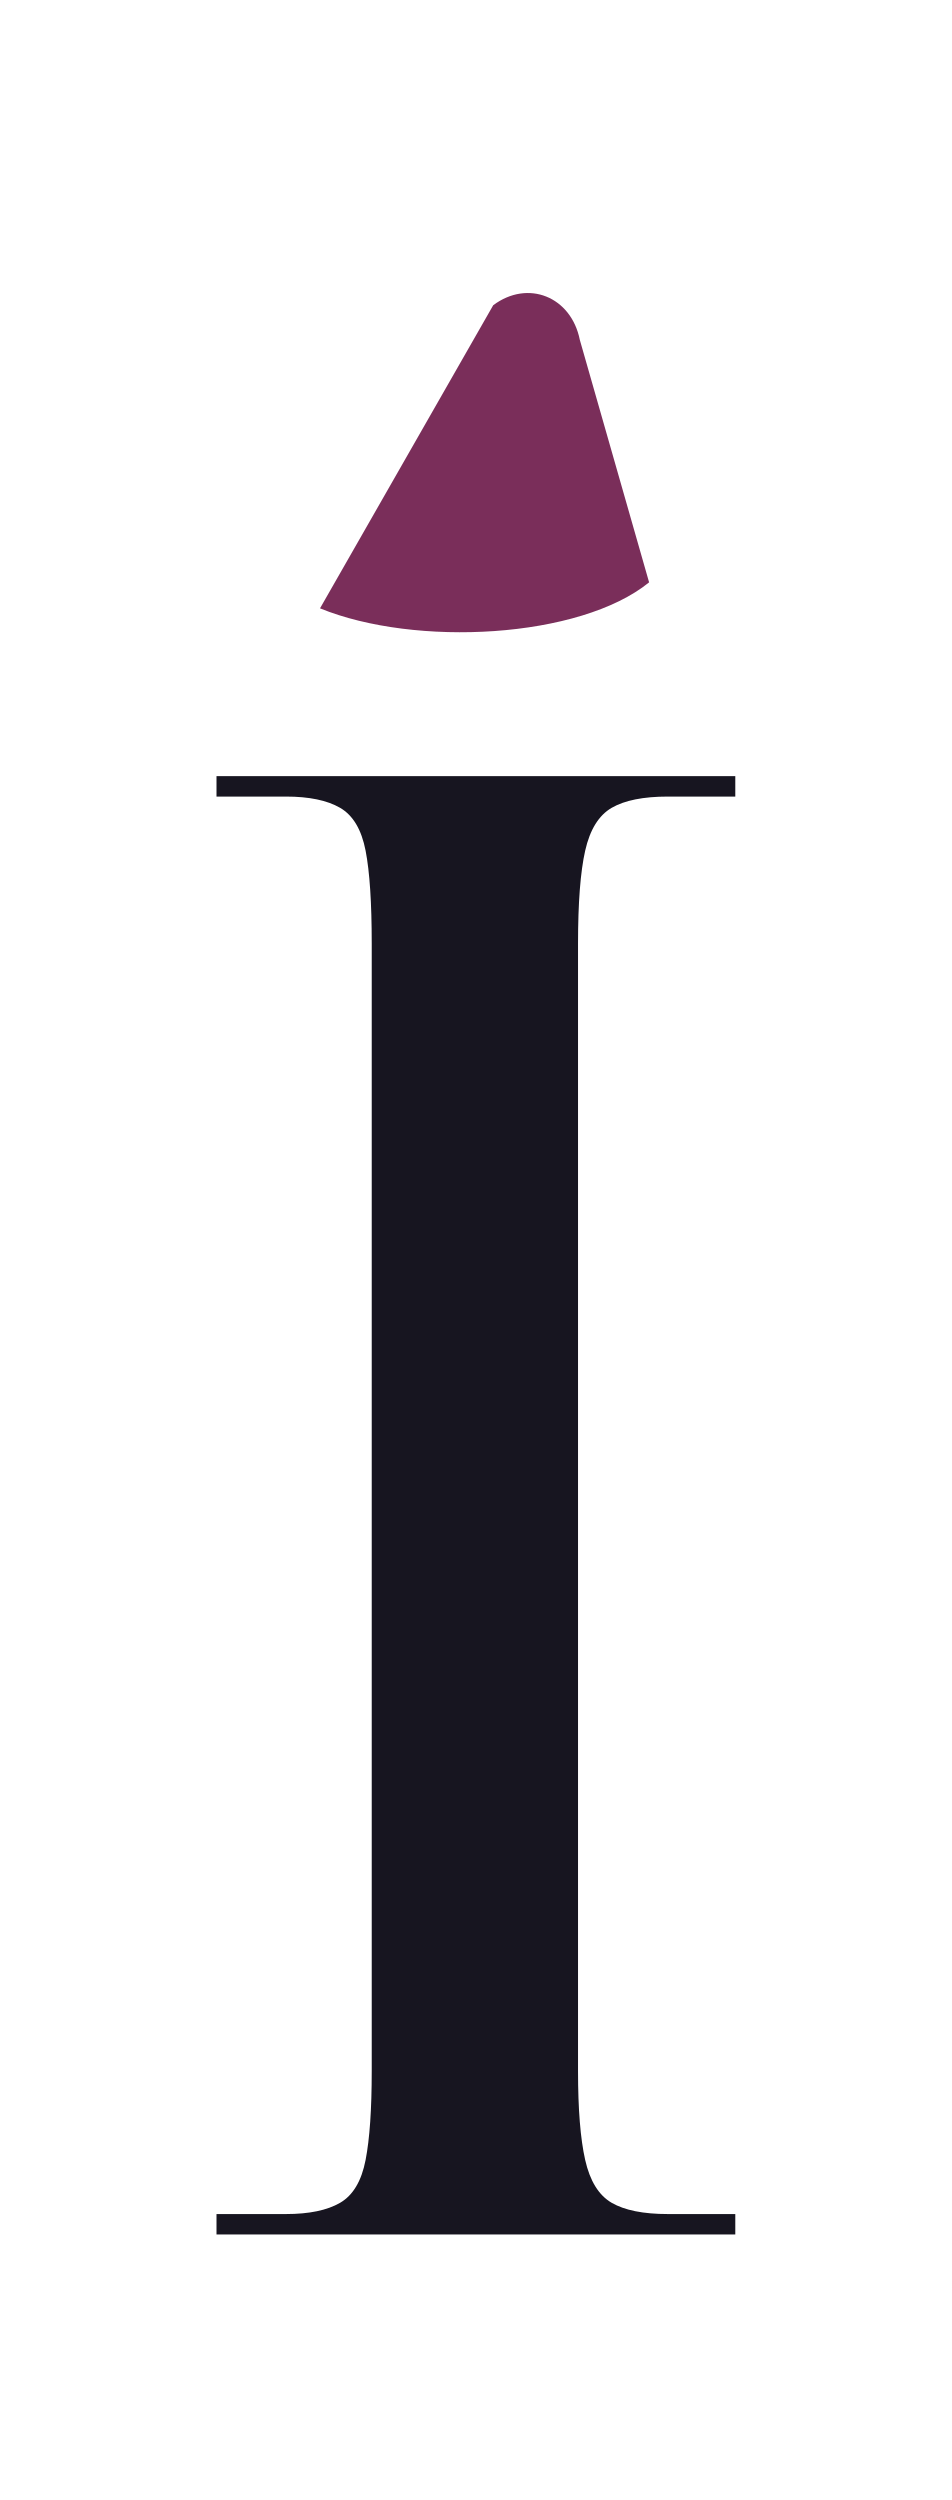
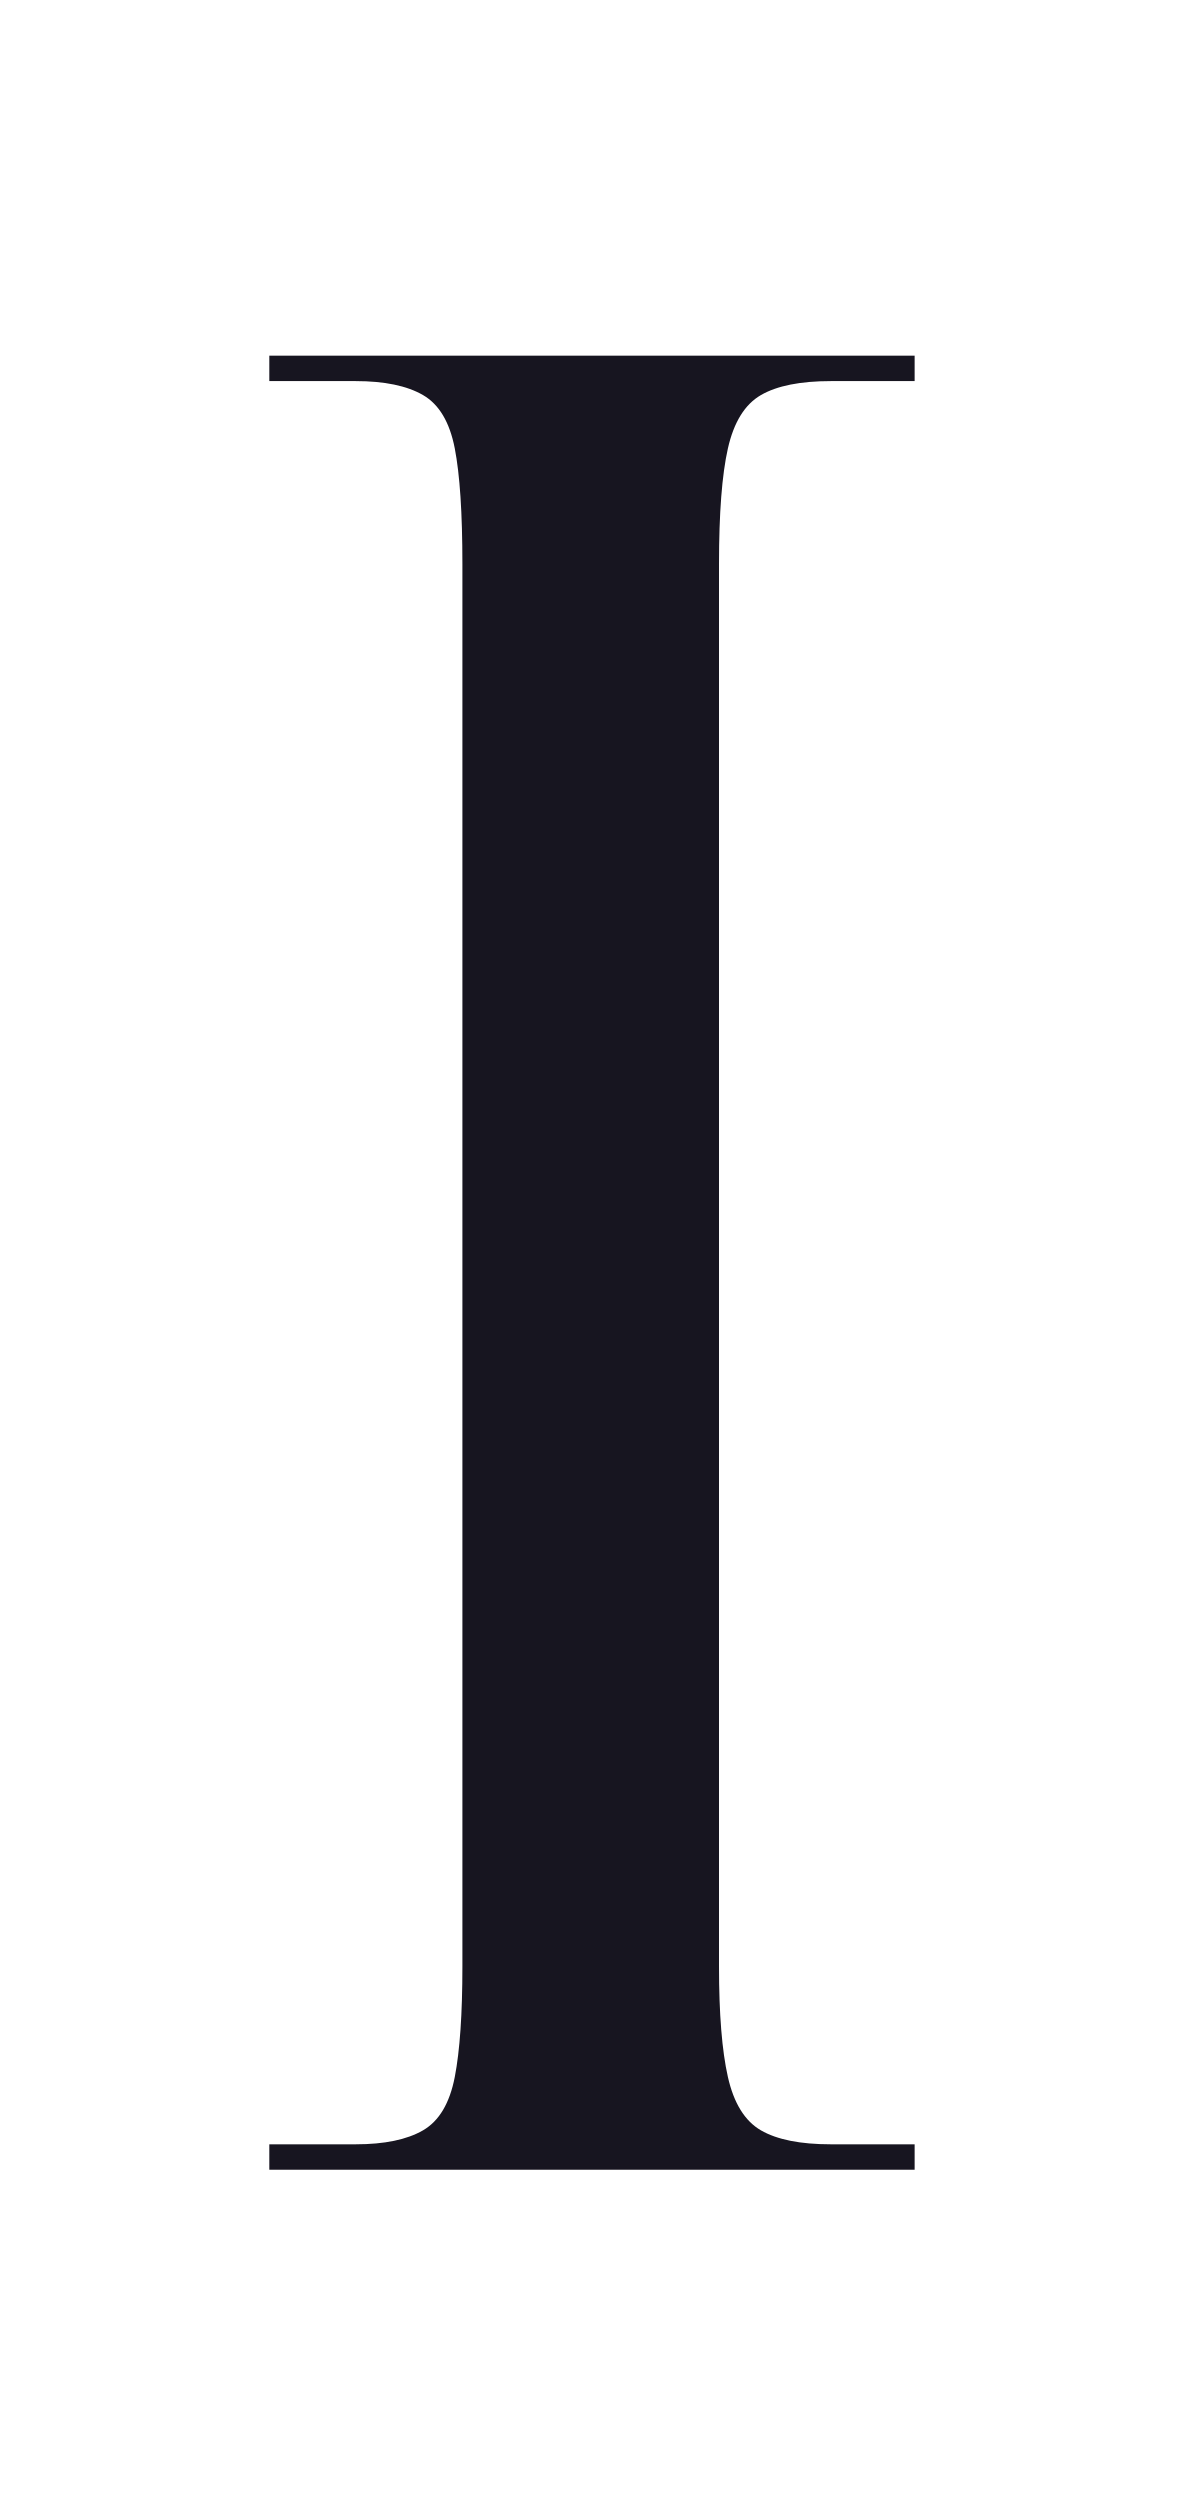
- <svg xmlns="http://www.w3.org/2000/svg" viewBox="-8 -109.4 46.6 122.4" role="img" aria-label="Imagination PR">
+ <svg xmlns="http://www.w3.org/2000/svg" viewBox="-8 -85.4 46.6 98.4" role="img" aria-label="Imagination">
  <path fill="#171520" d="M2.6 0V-1H6Q7.7 -1 8.65 -1.55Q9.6 -2.1 9.9 -3.65Q10.2 -5.2 10.2 -8V-63.2Q10.2 -66.2 9.9 -67.75Q9.6 -69.3 8.65 -69.85Q7.7 -70.4 6 -70.4H2.6V-71.4H28V-70.4H24.7Q22.9 -70.4 21.95 -69.85Q21 -69.3 20.65 -67.75Q20.3 -66.2 20.3 -63.2V-8Q20.3 -5.2 20.65 -3.65Q21 -2.1 21.95 -1.55Q22.9 -1 24.7 -1H28V0Z" />
-   <path fill="#7A2E5A" transform="translate(15.3,-86.4) scale(2.12)" d="M-3.6,3.2 L0.4,-3.8 C1.2,-4.4 2.2,-4 2.4,-3 L4,2.6 C2.4,3.9 -1.4,4.1 -3.6,3.2 Z" />
</svg>
